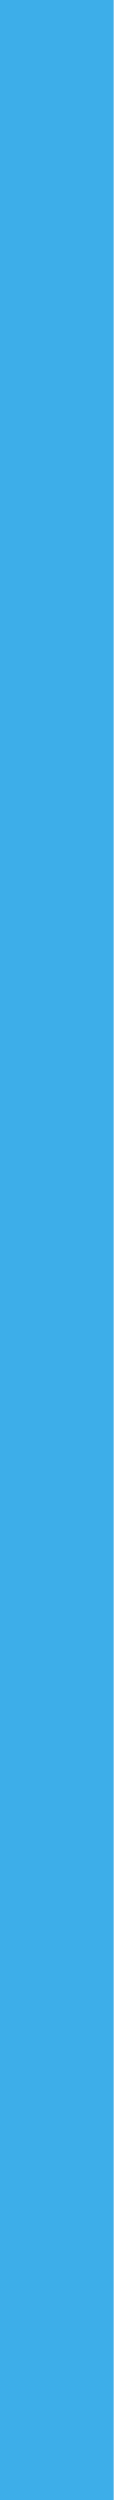
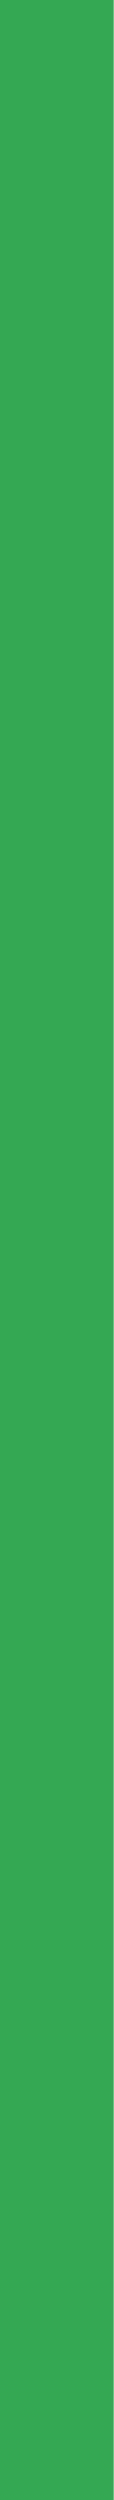
<svg xmlns="http://www.w3.org/2000/svg" viewBox="0 0 1 22">
  <g transform="translate(0-1030.36)" color="#000">
-     <path fill="#eff0f1" d="m0 1030.36h1v22h-1z" />
-     <path fill="#3daee9" d="m0 1030.36h1v22h-1z" />
+     <path fill="#dedede" d="m0 1030.36h1v22h-1z" />
+     <path fill="#34a853" d="m0 1030.36h1v22h-1z" />
  </g>
</svg>
